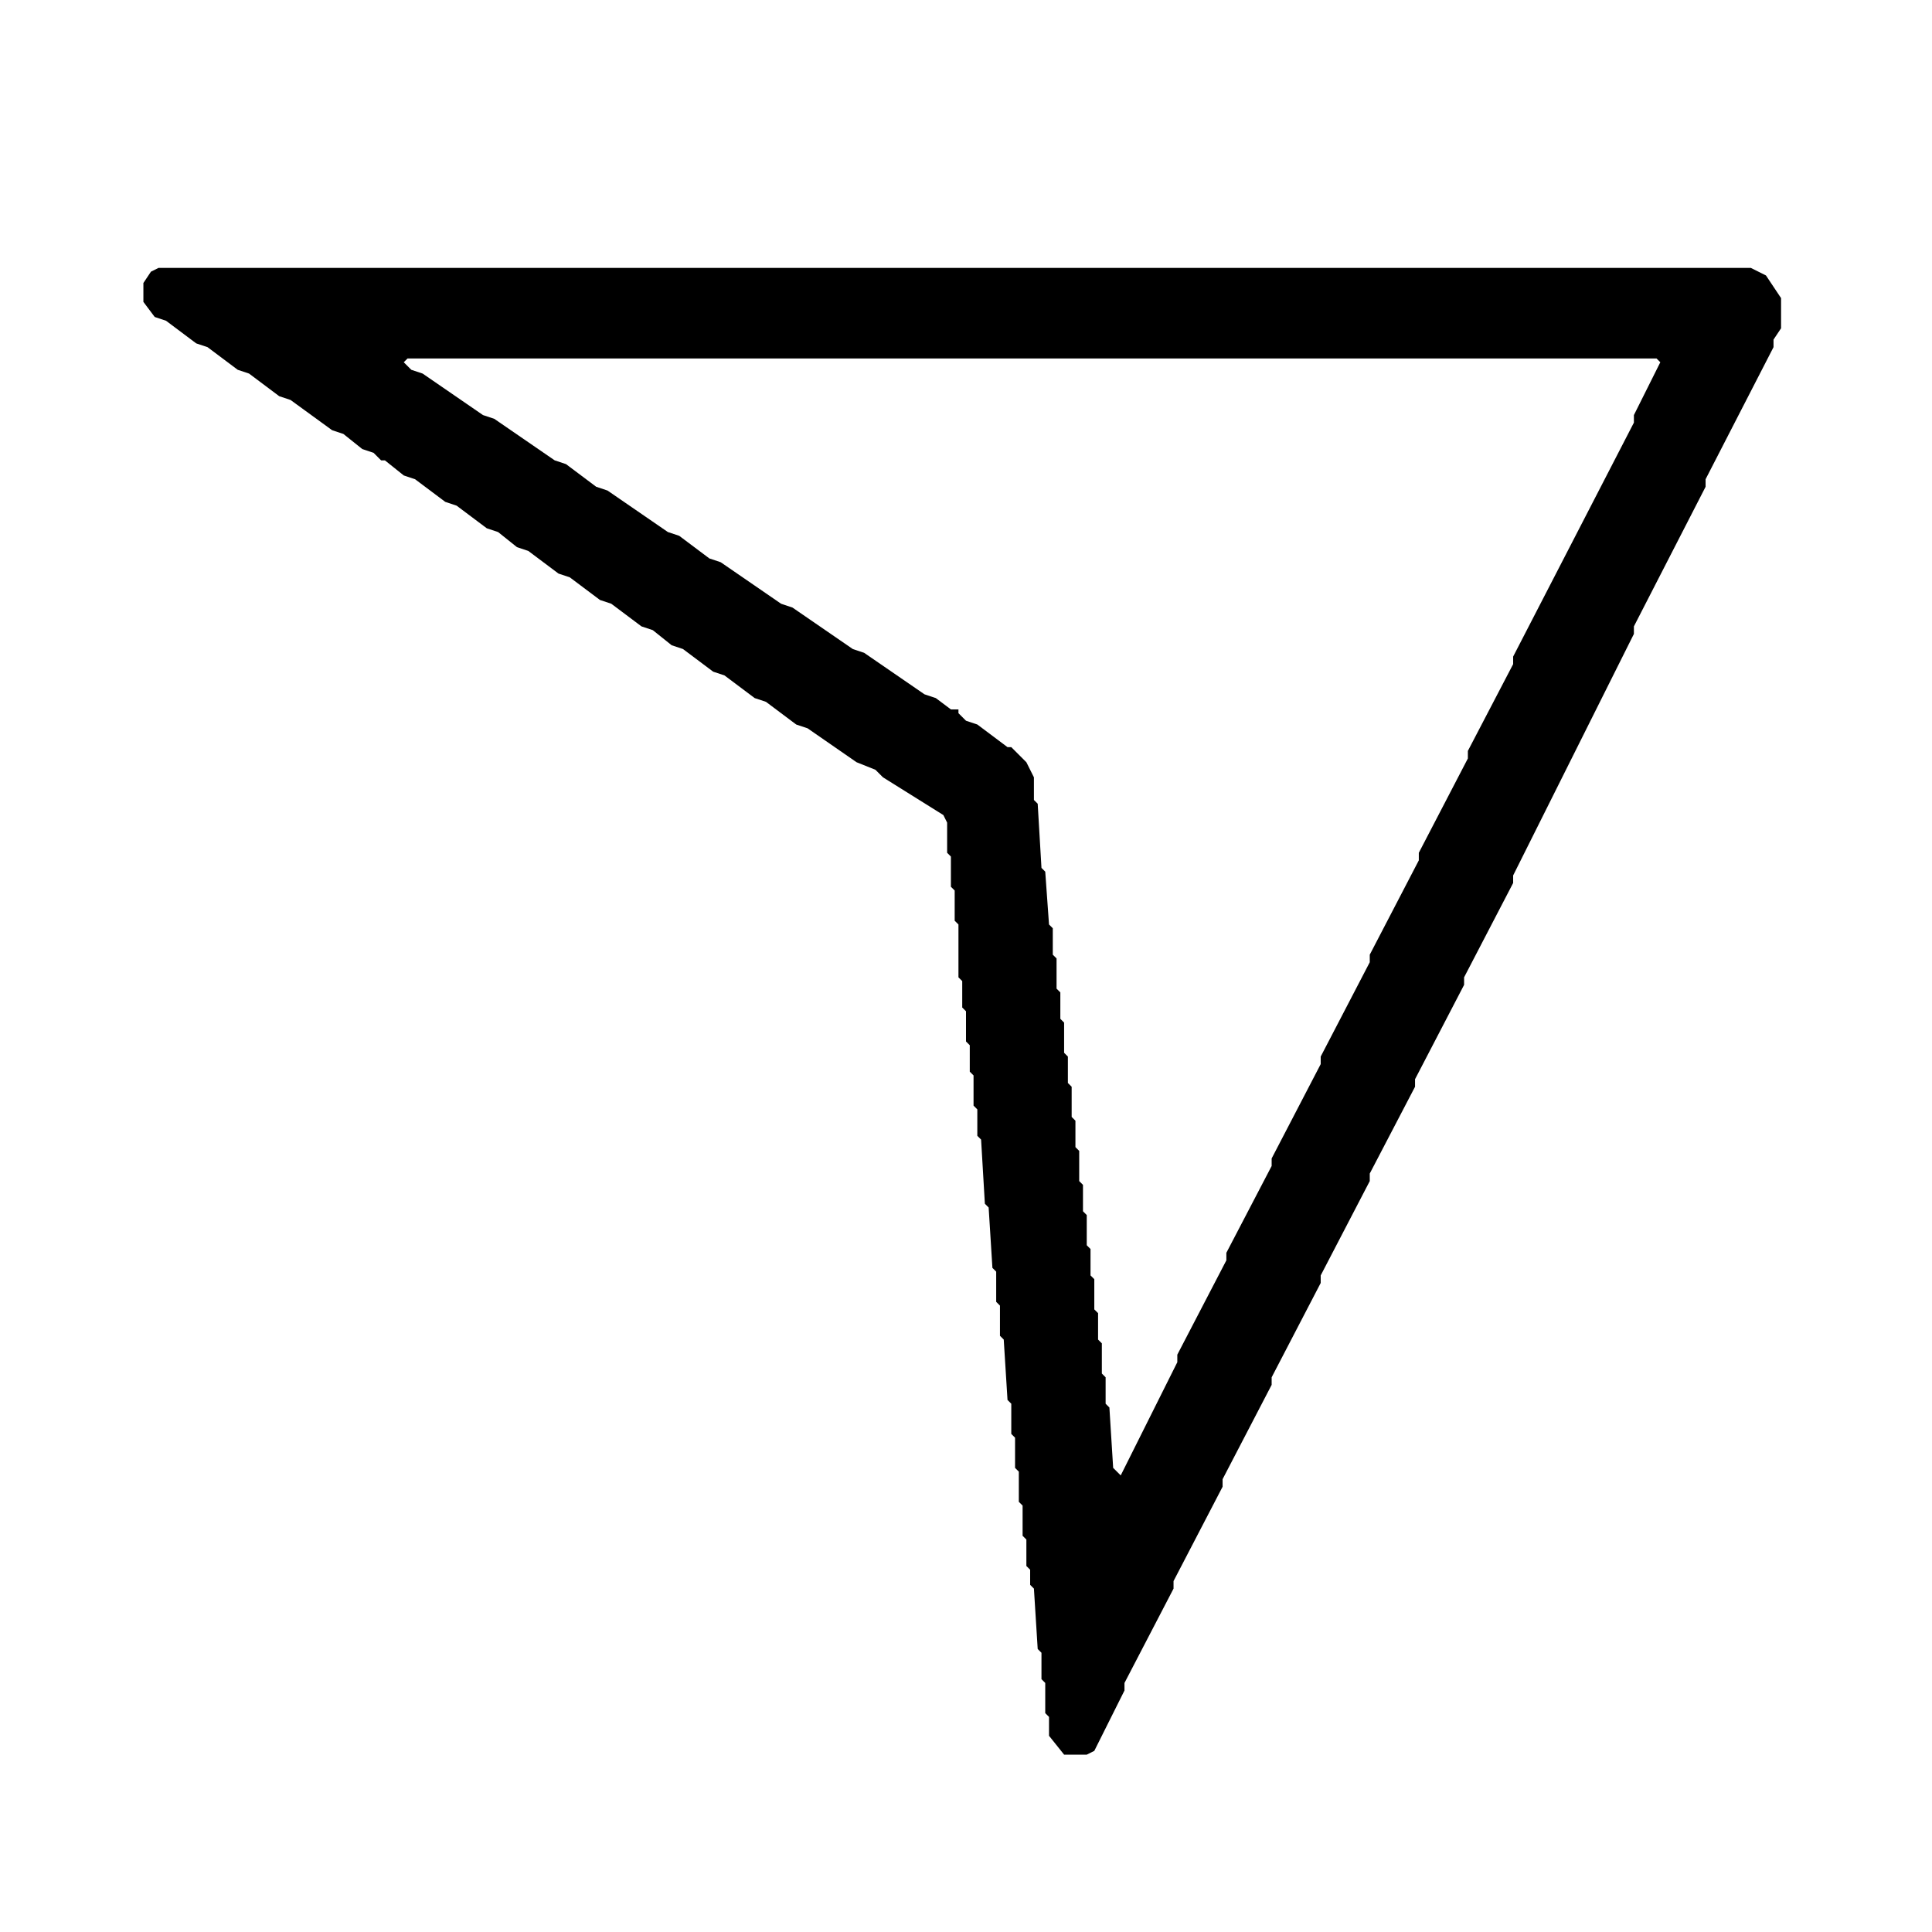
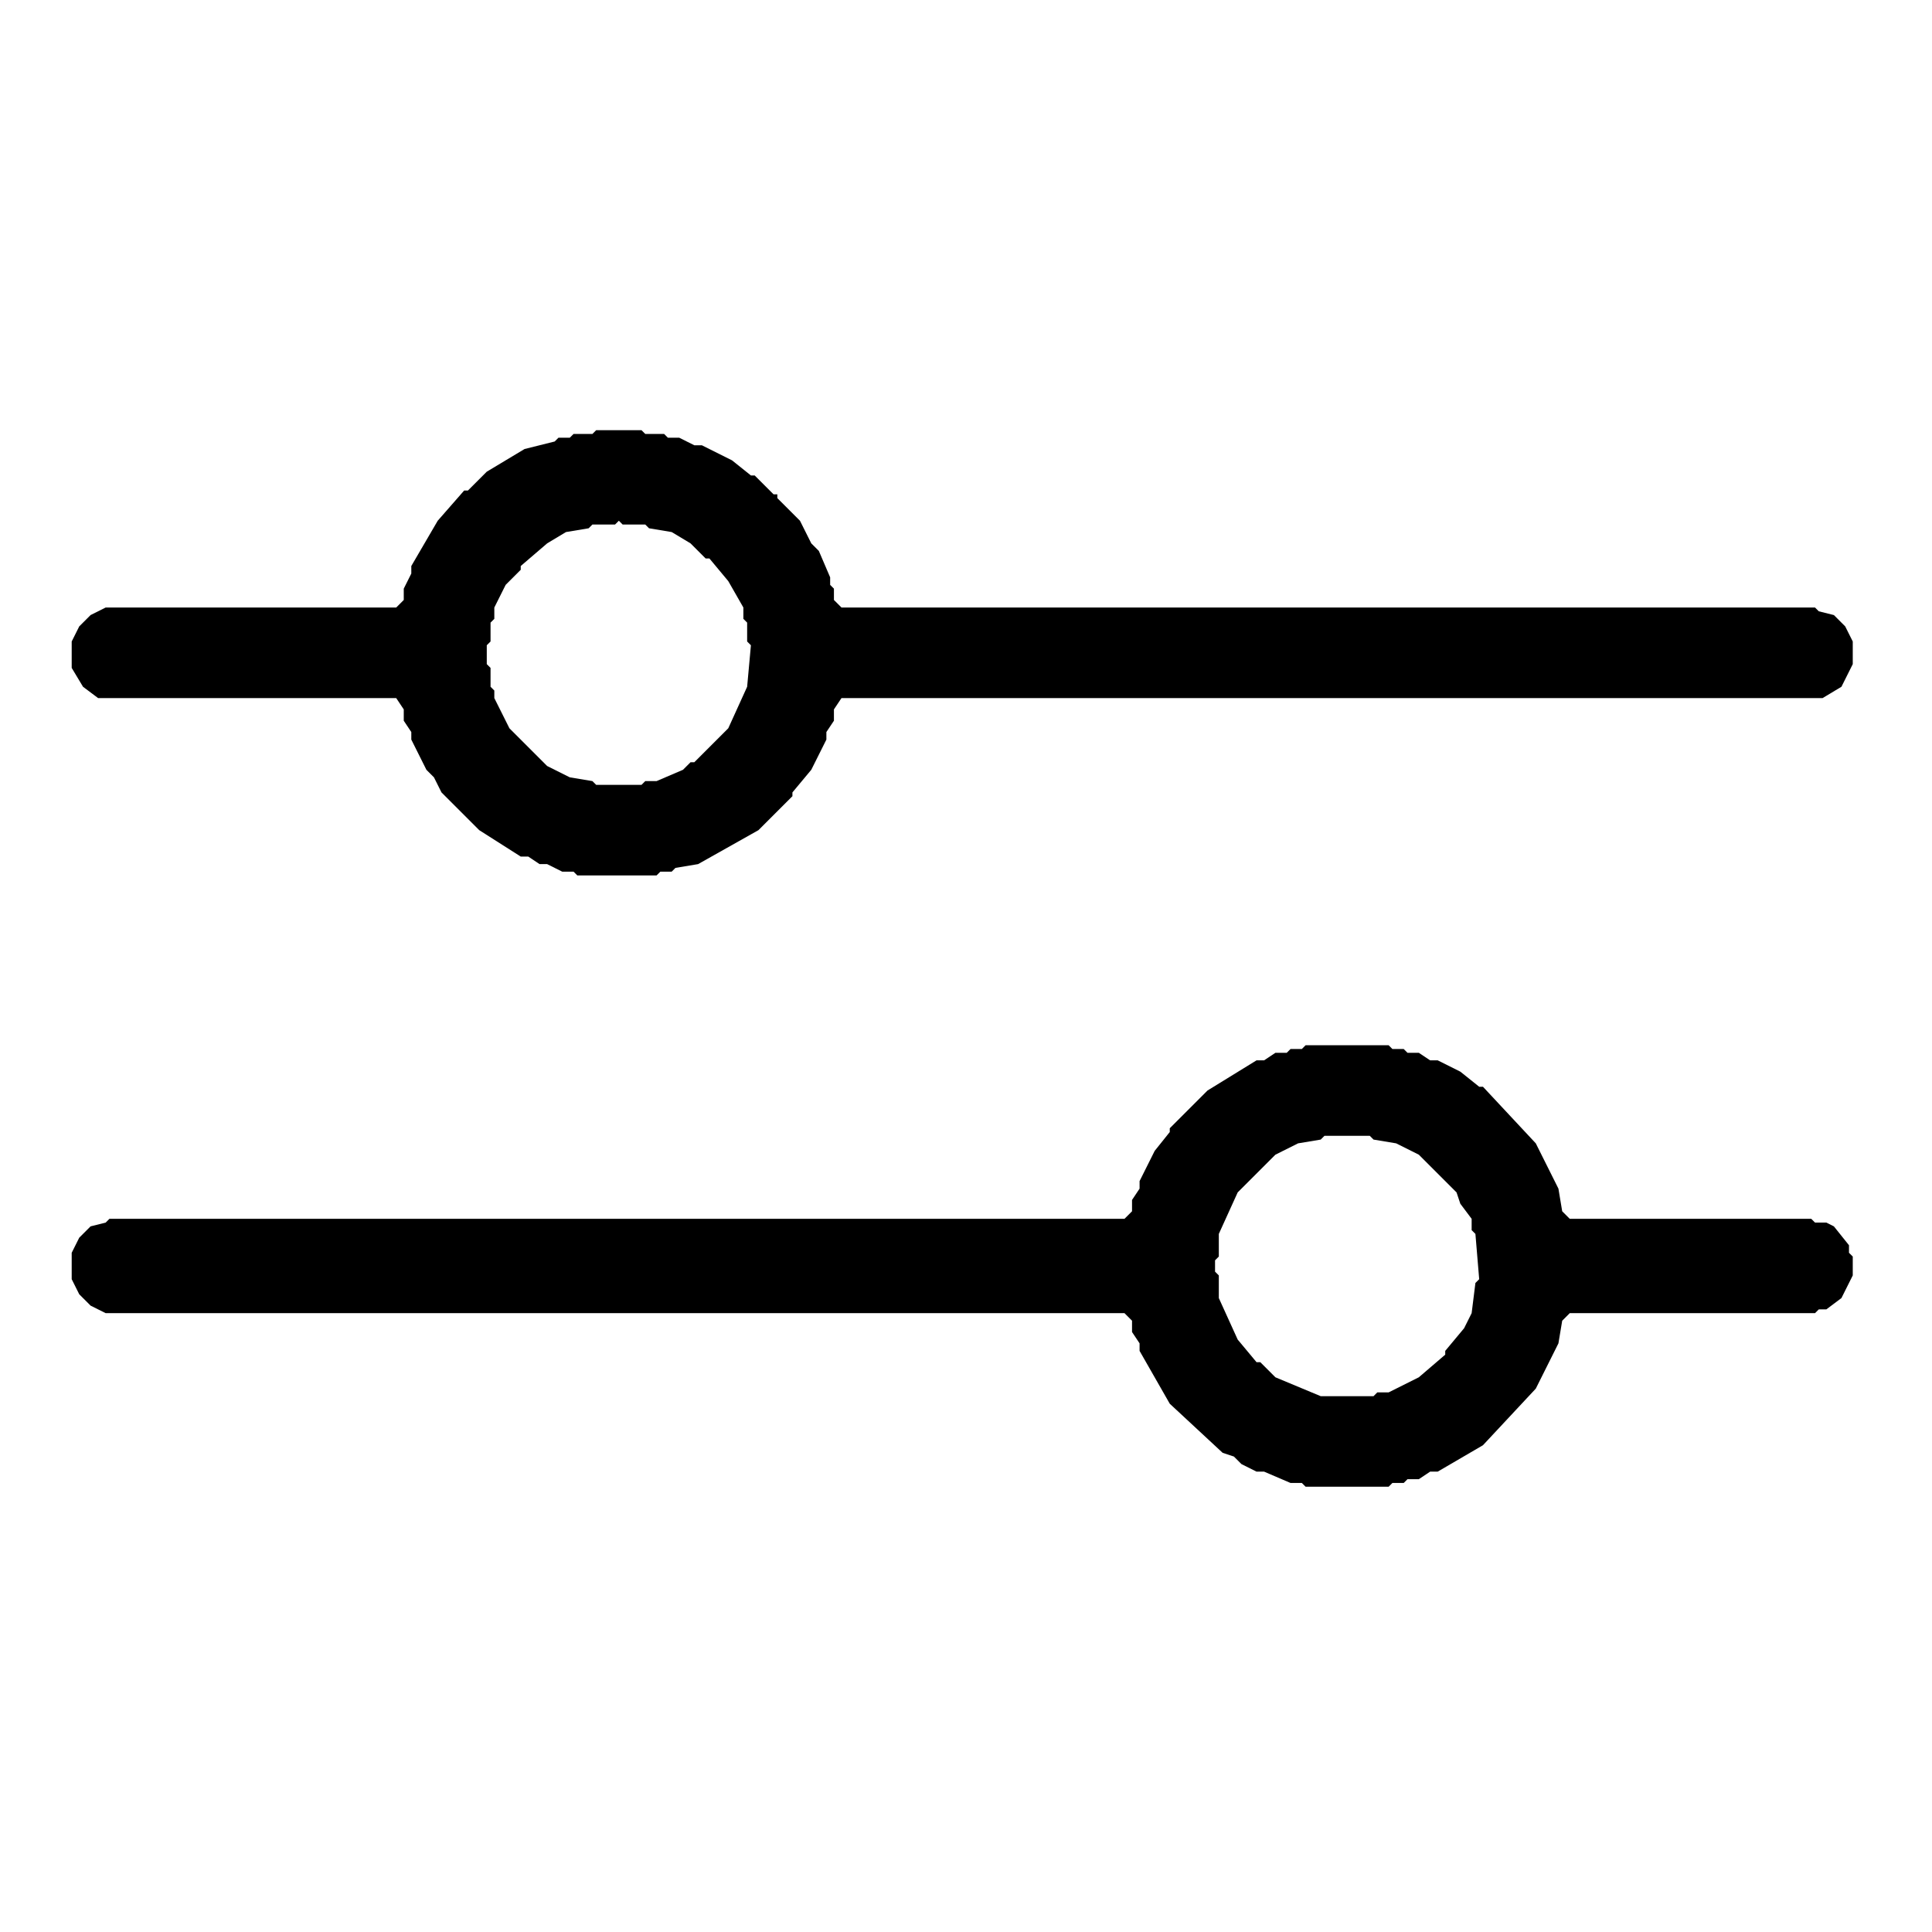
<svg xmlns="http://www.w3.org/2000/svg" width="512" height="512" viewBox="0 0 512 512" fill="#000000" shape-rendering="geometricPrecision">
-   <path fill-rule="evenodd" clip-rule="evenodd" d="M 40 72 L 38 75 L 38 80 L 41 84 L 44 85 L 52 91 L 55 92 L 63 98 L 66 99 L 74 105 L 77 106 L 88 114 L 91 115 L 96 119 L 99 120 L 101 122 L 102 122 L 107 126 L 110 127 L 118 133 L 121 134 L 129 140 L 132 141 L 137 145 L 140 146 L 148 152 L 151 153 L 159 159 L 162 160 L 170 166 L 173 167 L 178 171 L 181 172 L 189 178 L 192 179 L 200 185 L 203 186 L 211 192 L 214 193 L 227 202 L 232 204 L 234 206 L 250 216 L 251 218 L 251 226 L 252 227 L 252 235 L 253 236 L 253 244 L 254 245 L 254 259 L 255 260 L 255 267 L 256 268 L 256 276 L 257 277 L 257 284 L 258 285 L 258 293 L 259 294 L 259 301 L 260 302 L 261 319 L 262 320 L 263 336 L 264 337 L 264 345 L 265 346 L 265 354 L 266 355 L 267 371 L 268 372 L 268 380 L 269 381 L 269 389 L 270 390 L 270 398 L 271 399 L 271 407 L 272 408 L 272 415 L 273 416 L 273 420 L 274 421 L 275 437 L 276 438 L 276 445 L 277 446 L 277 454 L 278 455 L 278 460 L 282 465 L 288 465 L 290 464 L 298 448 L 298 446 L 311 421 L 311 419 L 324 394 L 324 392 L 337 367 L 337 365 L 350 340 L 350 338 L 363 313 L 363 311 L 375 288 L 375 286 L 388 261 L 388 259 L 401 234 L 401 232 L 433 168 L 433 166 L 452 129 L 452 127 L 470 92 L 470 90 L 472 87 L 472 79 L 468 73 L 464 71 L 42 71 Z M 108 95 L 439 95 L 440 96 L 433 110 L 433 112 L 401 174 L 401 176 L 389 199 L 389 201 L 376 226 L 376 228 L 363 253 L 363 255 L 350 280 L 350 282 L 337 307 L 337 309 L 325 332 L 325 334 L 312 359 L 312 361 L 297 391 L 295 389 L 294 373 L 293 372 L 293 365 L 292 364 L 292 356 L 291 355 L 291 348 L 290 347 L 290 339 L 289 338 L 289 331 L 288 330 L 288 322 L 287 321 L 287 314 L 286 313 L 286 305 L 285 304 L 285 297 L 284 296 L 284 288 L 283 287 L 283 280 L 282 279 L 282 271 L 281 270 L 281 263 L 280 262 L 280 254 L 279 253 L 279 246 L 278 245 L 277 231 L 276 230 L 275 213 L 274 212 L 274 206 L 272 202 L 268 198 L 267 198 L 259 192 L 256 191 L 254 189 L 254 188 L 252 188 L 248 185 L 245 184 L 229 173 L 226 172 L 210 161 L 207 160 L 191 149 L 188 148 L 180 142 L 177 141 L 161 130 L 158 129 L 150 123 L 147 122 L 131 111 L 128 110 L 112 99 L 109 98 L 107 96 Z" />
+   <path fill-rule="evenodd" clip-rule="evenodd" d="M 491 333 L 490 332 L 490 330 L 486 325 L 484 324 L 481 324 L 480 323 L 416 323 L 414 321 L 413 315 L 407 303 L 393 288 L 392 288 L 387 284 L 381 281 L 379 281 L 376 279 L 373 279 L 372 278 L 369 278 L 368 277 L 346 277 L 345 278 L 342 278 L 341 279 L 338 279 L 335 281 L 333 281 L 320 289 L 310 299 L 310 300 L 306 305 L 302 313 L 302 315 L 300 318 L 300 321 L 298 323 L 29 323 L 28 324 L 24 325 L 21 328 L 19 332 L 19 339 L 21 343 L 24 346 L 28 348 L 298 348 L 300 350 L 300 353 L 302 356 L 302 358 L 310 372 L 324 385 L 327 386 L 329 388 L 333 390 L 335 390 L 342 393 L 345 393 L 346 394 L 368 394 L 369 393 L 372 393 L 373 392 L 376 392 L 379 390 L 381 390 L 393 383 L 407 368 L 413 356 L 414 350 L 416 348 L 481 348 L 482 347 L 484 347 L 488 344 L 491 338 Z M 351 301 L 363 301 L 364 302 L 370 303 L 376 306 L 386 316 L 387 319 L 390 323 L 390 326 L 391 327 L 392 339 L 391 340 L 390 348 L 388 352 L 383 358 L 383 359 L 376 365 L 368 369 L 365 369 L 364 370 L 350 370 L 338 365 L 334 361 L 333 361 L 328 355 L 323 344 L 323 338 L 322 337 L 322 334 L 323 333 L 323 327 L 328 316 L 338 306 L 344 303 L 350 302 Z M 19 170 L 19 177 L 22 182 L 26 185 L 105 185 L 107 188 L 107 191 L 109 194 L 109 196 L 113 204 L 115 206 L 117 210 L 127 220 L 138 227 L 140 227 L 143 229 L 145 229 L 149 231 L 152 231 L 153 232 L 174 232 L 175 231 L 178 231 L 179 230 L 185 229 L 201 220 L 210 211 L 210 210 L 215 204 L 219 196 L 219 194 L 221 191 L 221 188 L 223 185 L 483 185 L 488 182 L 491 176 L 491 170 L 489 166 L 486 163 L 482 162 L 481 161 L 223 161 L 221 159 L 221 156 L 220 155 L 220 153 L 217 146 L 215 144 L 212 138 L 206 132 L 206 131 L 205 131 L 200 126 L 199 126 L 194 122 L 186 118 L 184 118 L 180 116 L 177 116 L 176 115 L 171 115 L 170 114 L 158 114 L 157 115 L 152 115 L 151 116 L 148 116 L 147 117 L 139 119 L 129 125 L 124 130 L 123 130 L 116 138 L 109 150 L 109 152 L 107 156 L 107 159 L 105 161 L 28 161 L 24 163 L 21 166 Z M 164 138 L 165 139 L 171 139 L 172 140 L 178 141 L 183 144 L 187 148 L 188 148 L 193 154 L 197 161 L 197 164 L 198 165 L 198 170 L 199 171 L 198 182 L 193 193 L 184 202 L 183 202 L 181 204 L 174 207 L 171 207 L 170 208 L 158 208 L 157 207 L 151 206 L 145 203 L 135 193 L 131 185 L 131 183 L 130 182 L 130 177 L 129 176 L 129 171 L 130 170 L 130 165 L 131 164 L 131 161 L 134 155 L 138 151 L 138 150 L 145 144 L 150 141 L 156 140 L 157 139 L 163 139 Z" />
</svg>
